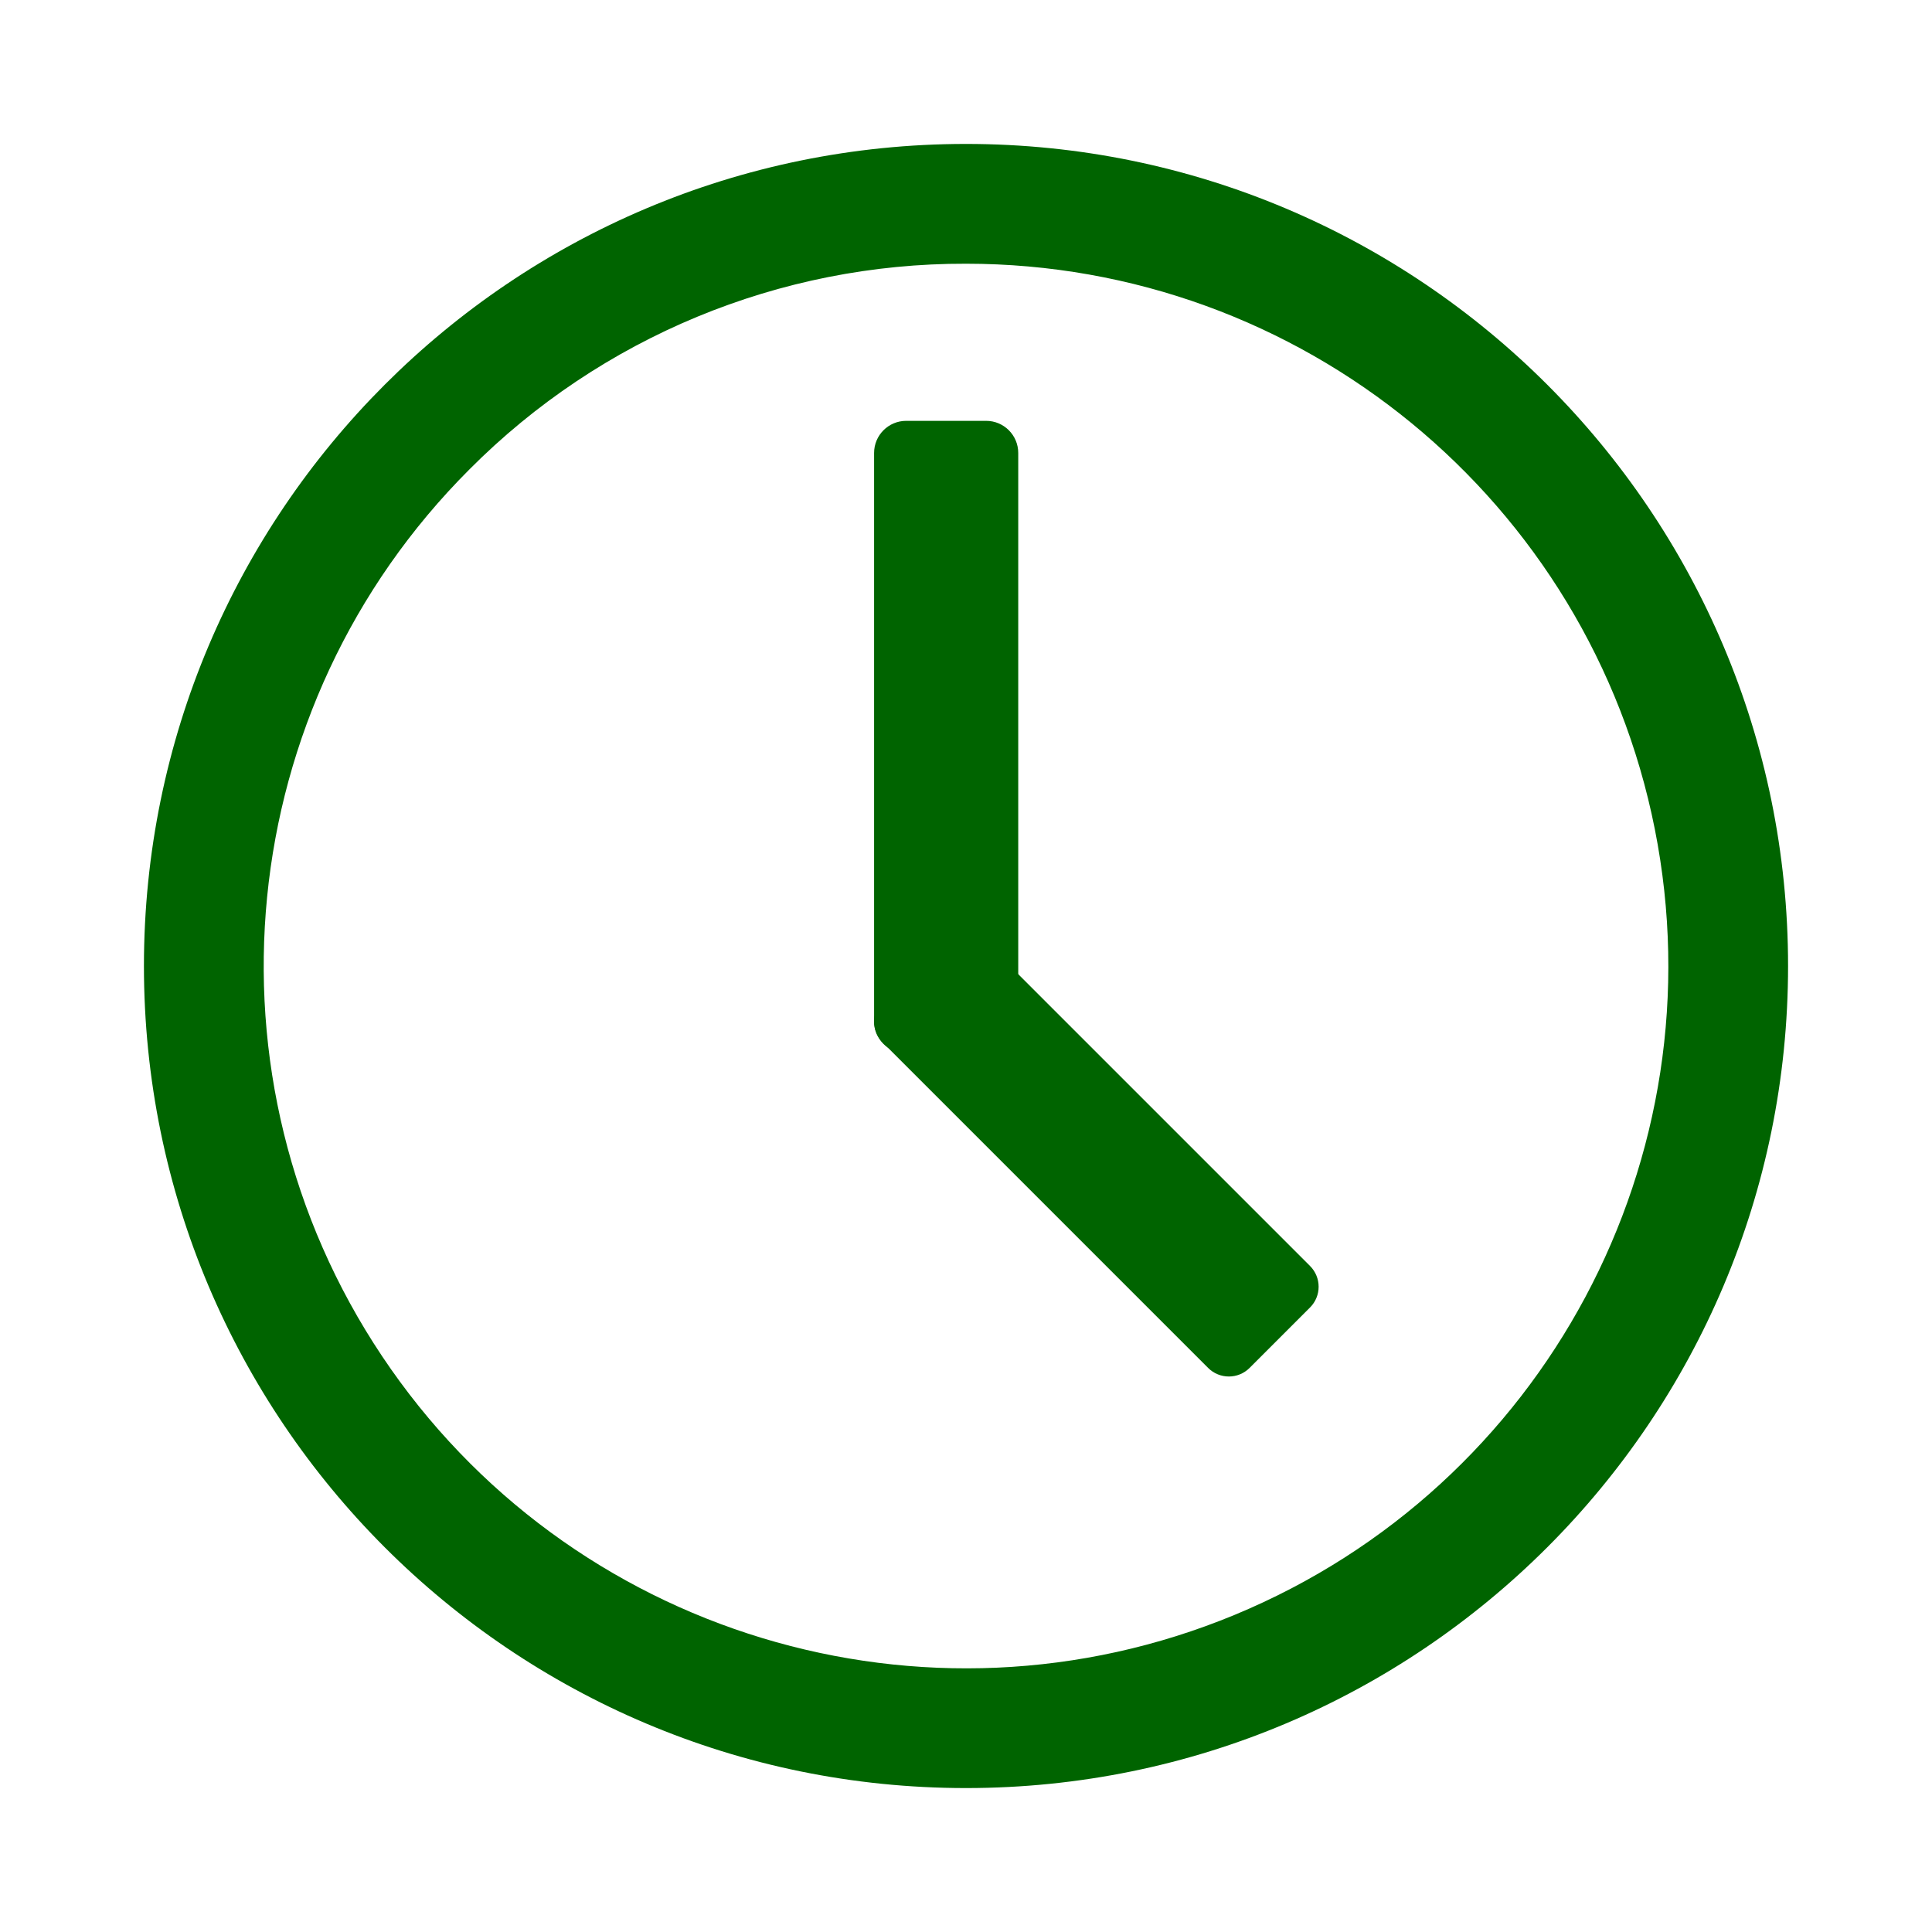
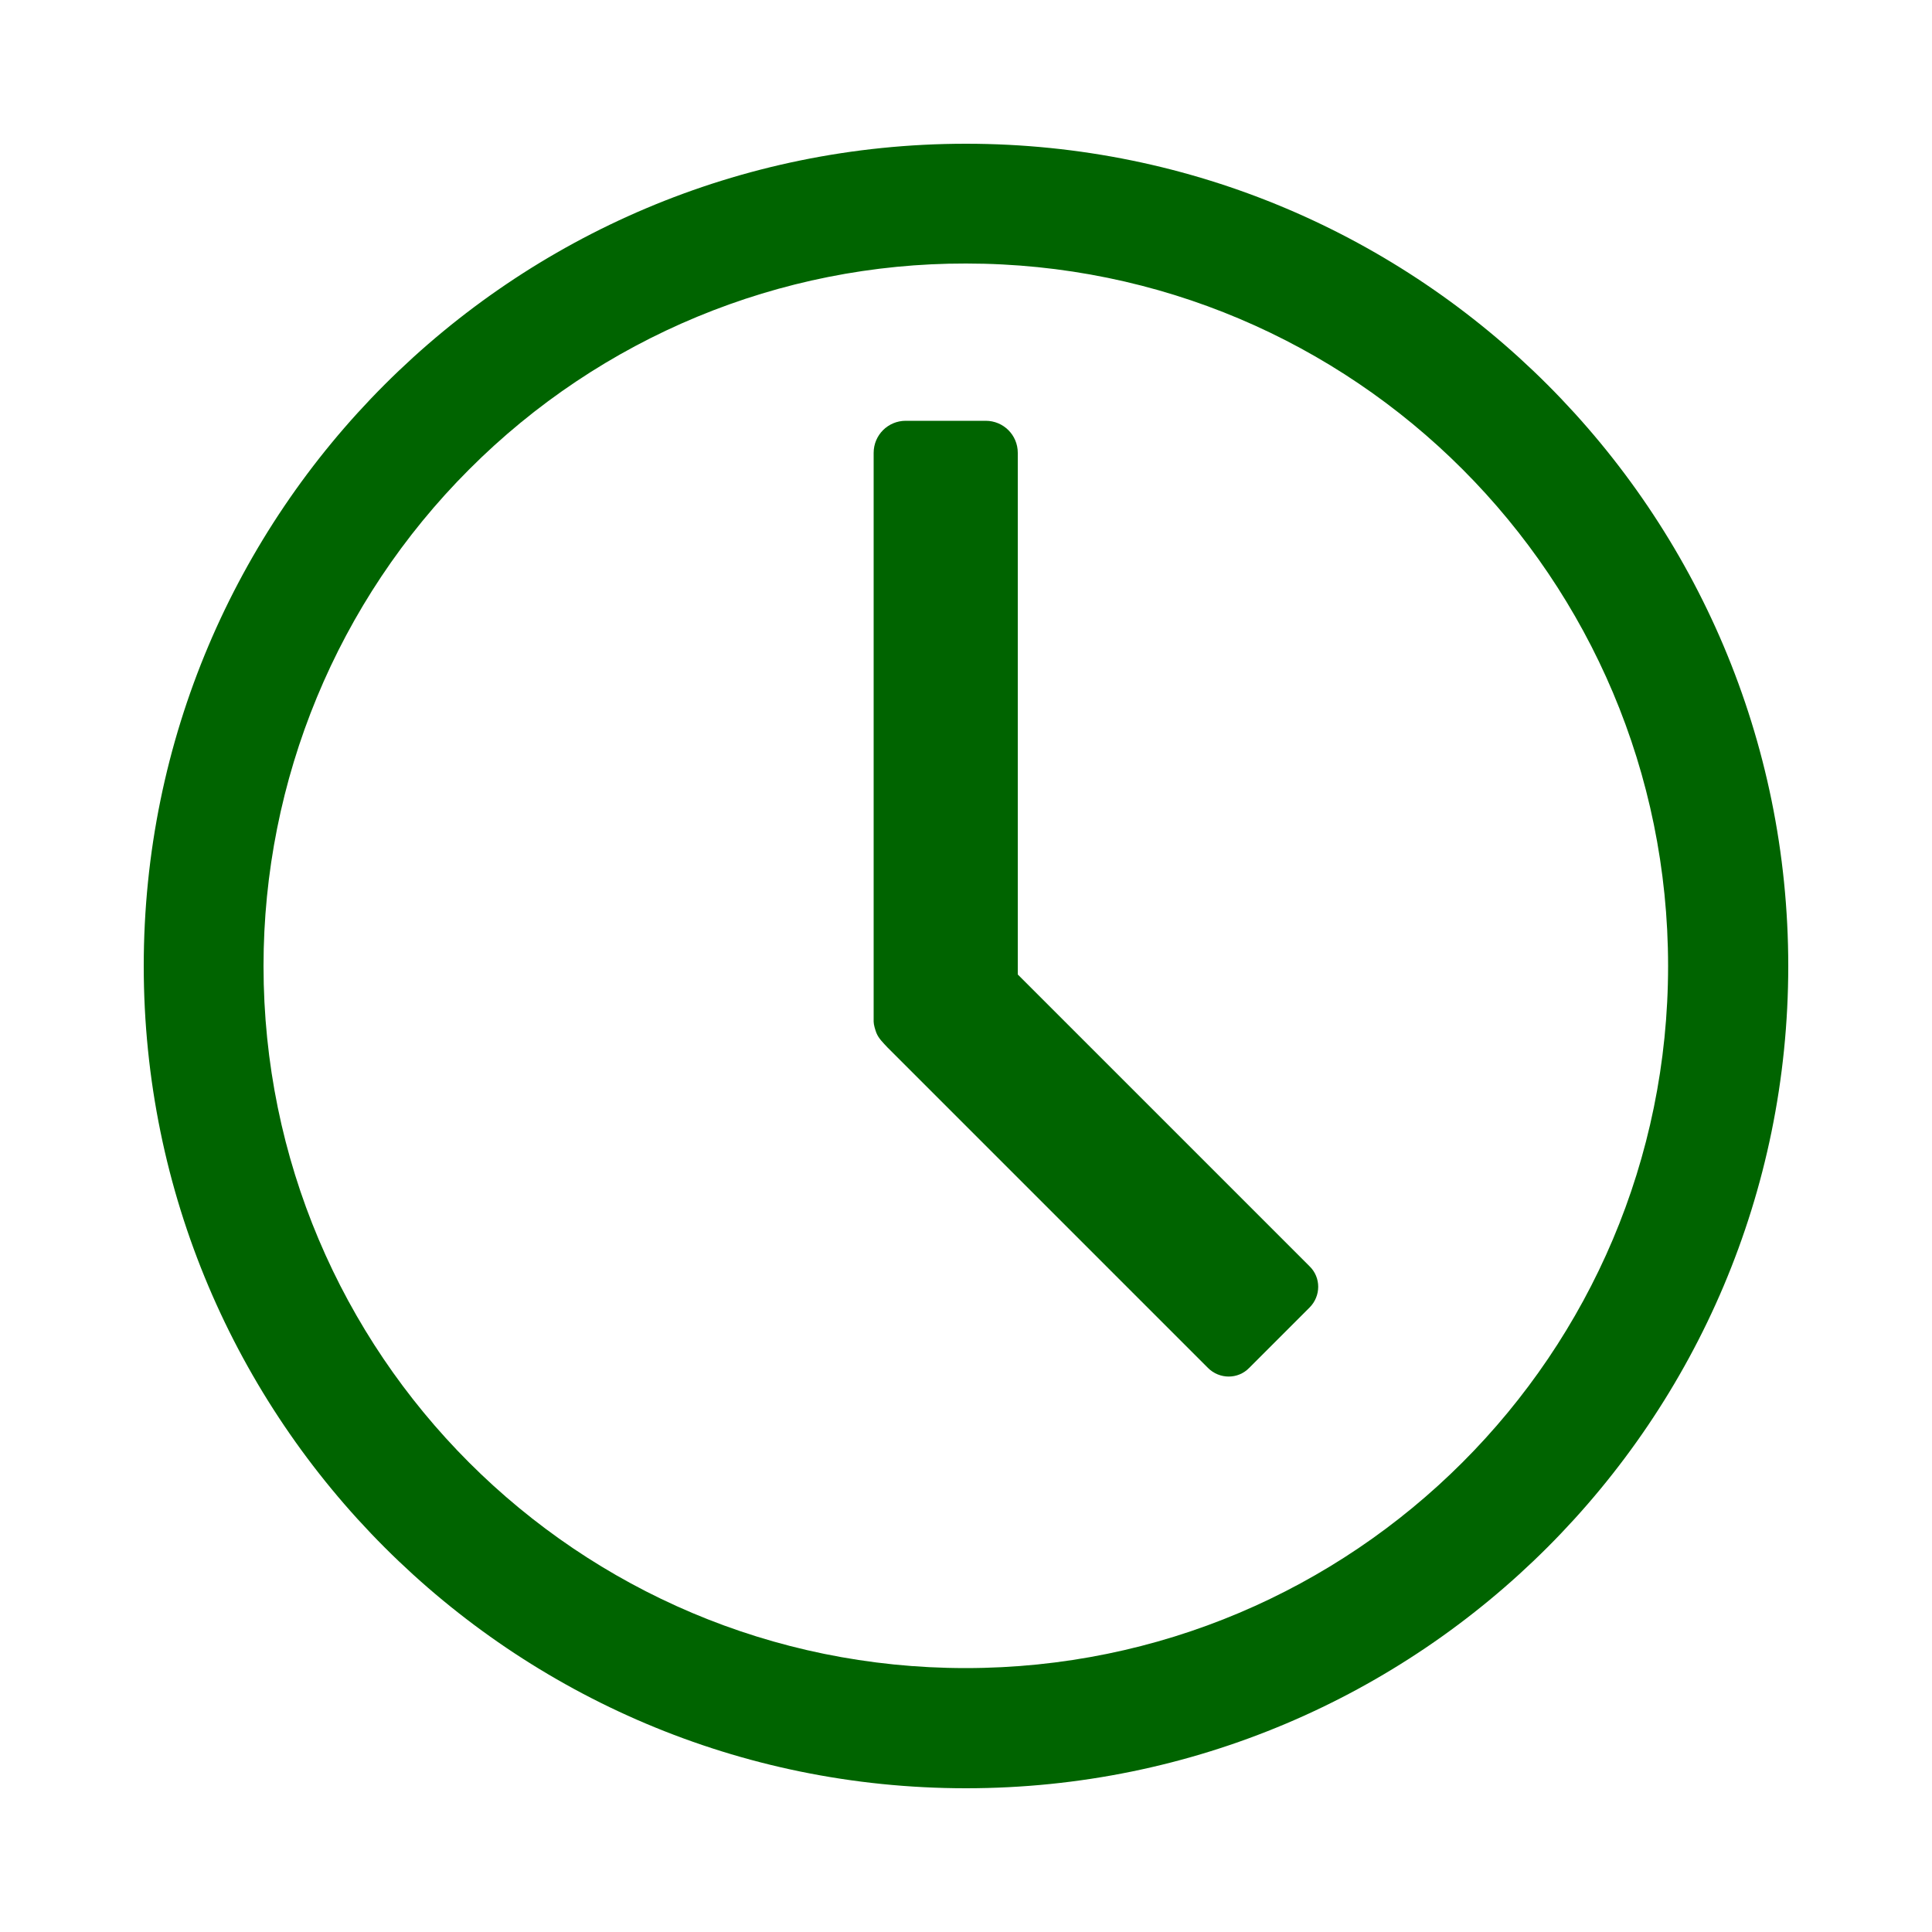
- <svg xmlns="http://www.w3.org/2000/svg" width="500" height="500" viewBox="0 0 500 500">
-   <path d="M250,68.25a181.75,181.75,0,1,1-128.517,53.233A180.561,180.561,0,0,1,250,68.25m0-31C132.501,37.25,37.25,132.501,37.25,250S132.501,462.75,250,462.75,462.75,367.498,462.75,250,367.498,37.25,250,37.25Z" fill="#006400" />
-   <path d="M255.21,108.915H234.523a8.308,8.308,0,0,0-8.308,8.308v147.08a8.309,8.309,0,0,0,8.308,8.308H255.21a8.308,8.308,0,0,0,8.309-8.308v-147.08a8.308,8.308,0,0,0-8.309-8.308Z" fill="#006400" />
-   <path d="M249.446,241.193a7.571,7.571,0,0,0-5.37,2.224l-15.637,15.637a7.595,7.595,0,0,0,0,10.741l84.218,84.218a7.595,7.595,0,0,0,10.741,0l15.637-15.637a7.595,7.595,0,0,0,0-10.741l-84.218-84.218a7.571,7.571,0,0,0-5.37-2.224Z" fill="#006400" />
+ <svg xmlns="http://www.w3.org/2000/svg" version="1.1" id="Layer_1" x="0px" y="0px" viewBox="0 0 500 500" style="enable-background:new 0 0 500 500;" xml:space="preserve">
+   <style type="text/css">
+ 	.st0{fill:#006400;}
+ </style>
+   <path class="st0" d="M250,68.2c100.4,0,181.7,81.4,181.7,181.8s-81.4,181.7-181.8,181.7S68.2,350.4,68.2,250  c0-48.2,19.1-94.4,53.2-128.5C155.5,87.3,201.8,68.1,250,68.2 M250,37.2C132.5,37.2,37.2,132.5,37.2,250S132.5,462.8,250,462.8  S462.8,367.5,462.8,250S367.5,37.2,250,37.2z" />
+   <path class="st0" d="M226.8,267.3c0.6,1.5,1.8,2.6,2.9,3.8l82.9,82.9c3,3,7.8,3,10.7,0l0,0l15.6-15.6c3-3,3-7.8,0-10.7l0,0  l-75.5-75.5v-135c0-4.6-3.7-8.3-8.3-8.3l0,0h-20.7c-4.6,0-8.3,3.7-8.3,8.3v147.1c0,0,0,0,0,0.1C226.1,265.2,226.5,266.5,226.8,267.3  " />
</svg>
